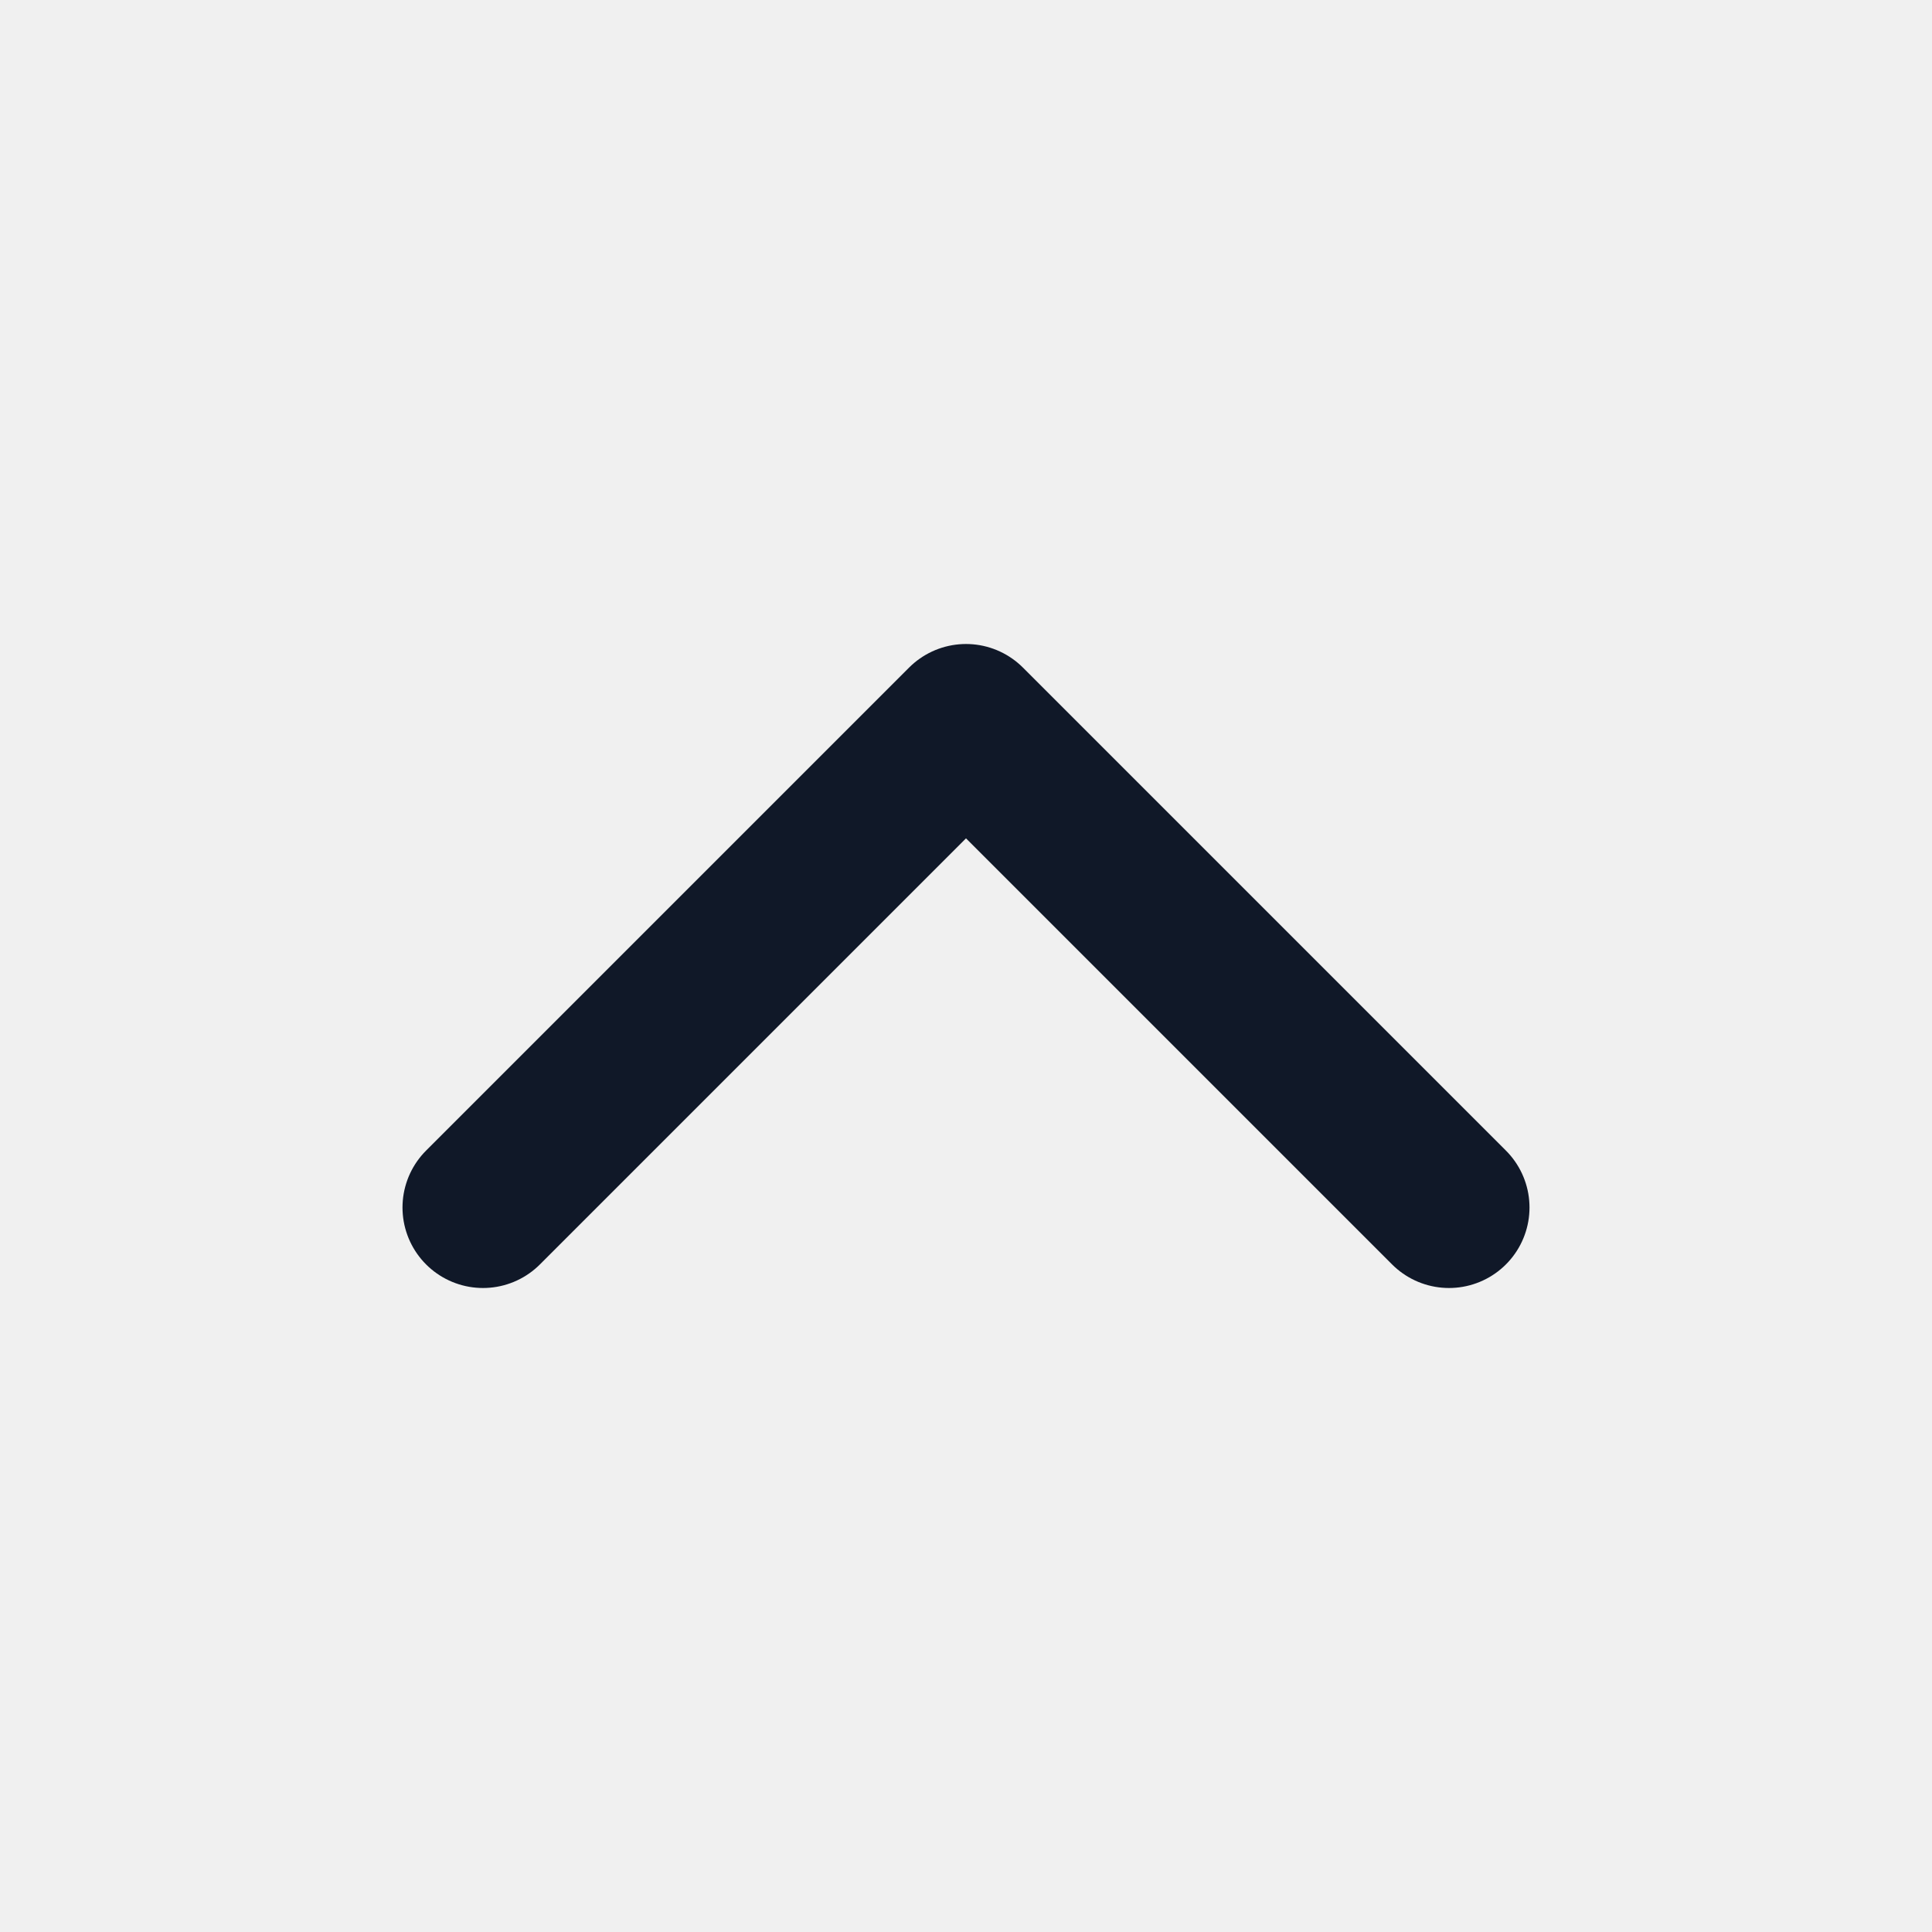
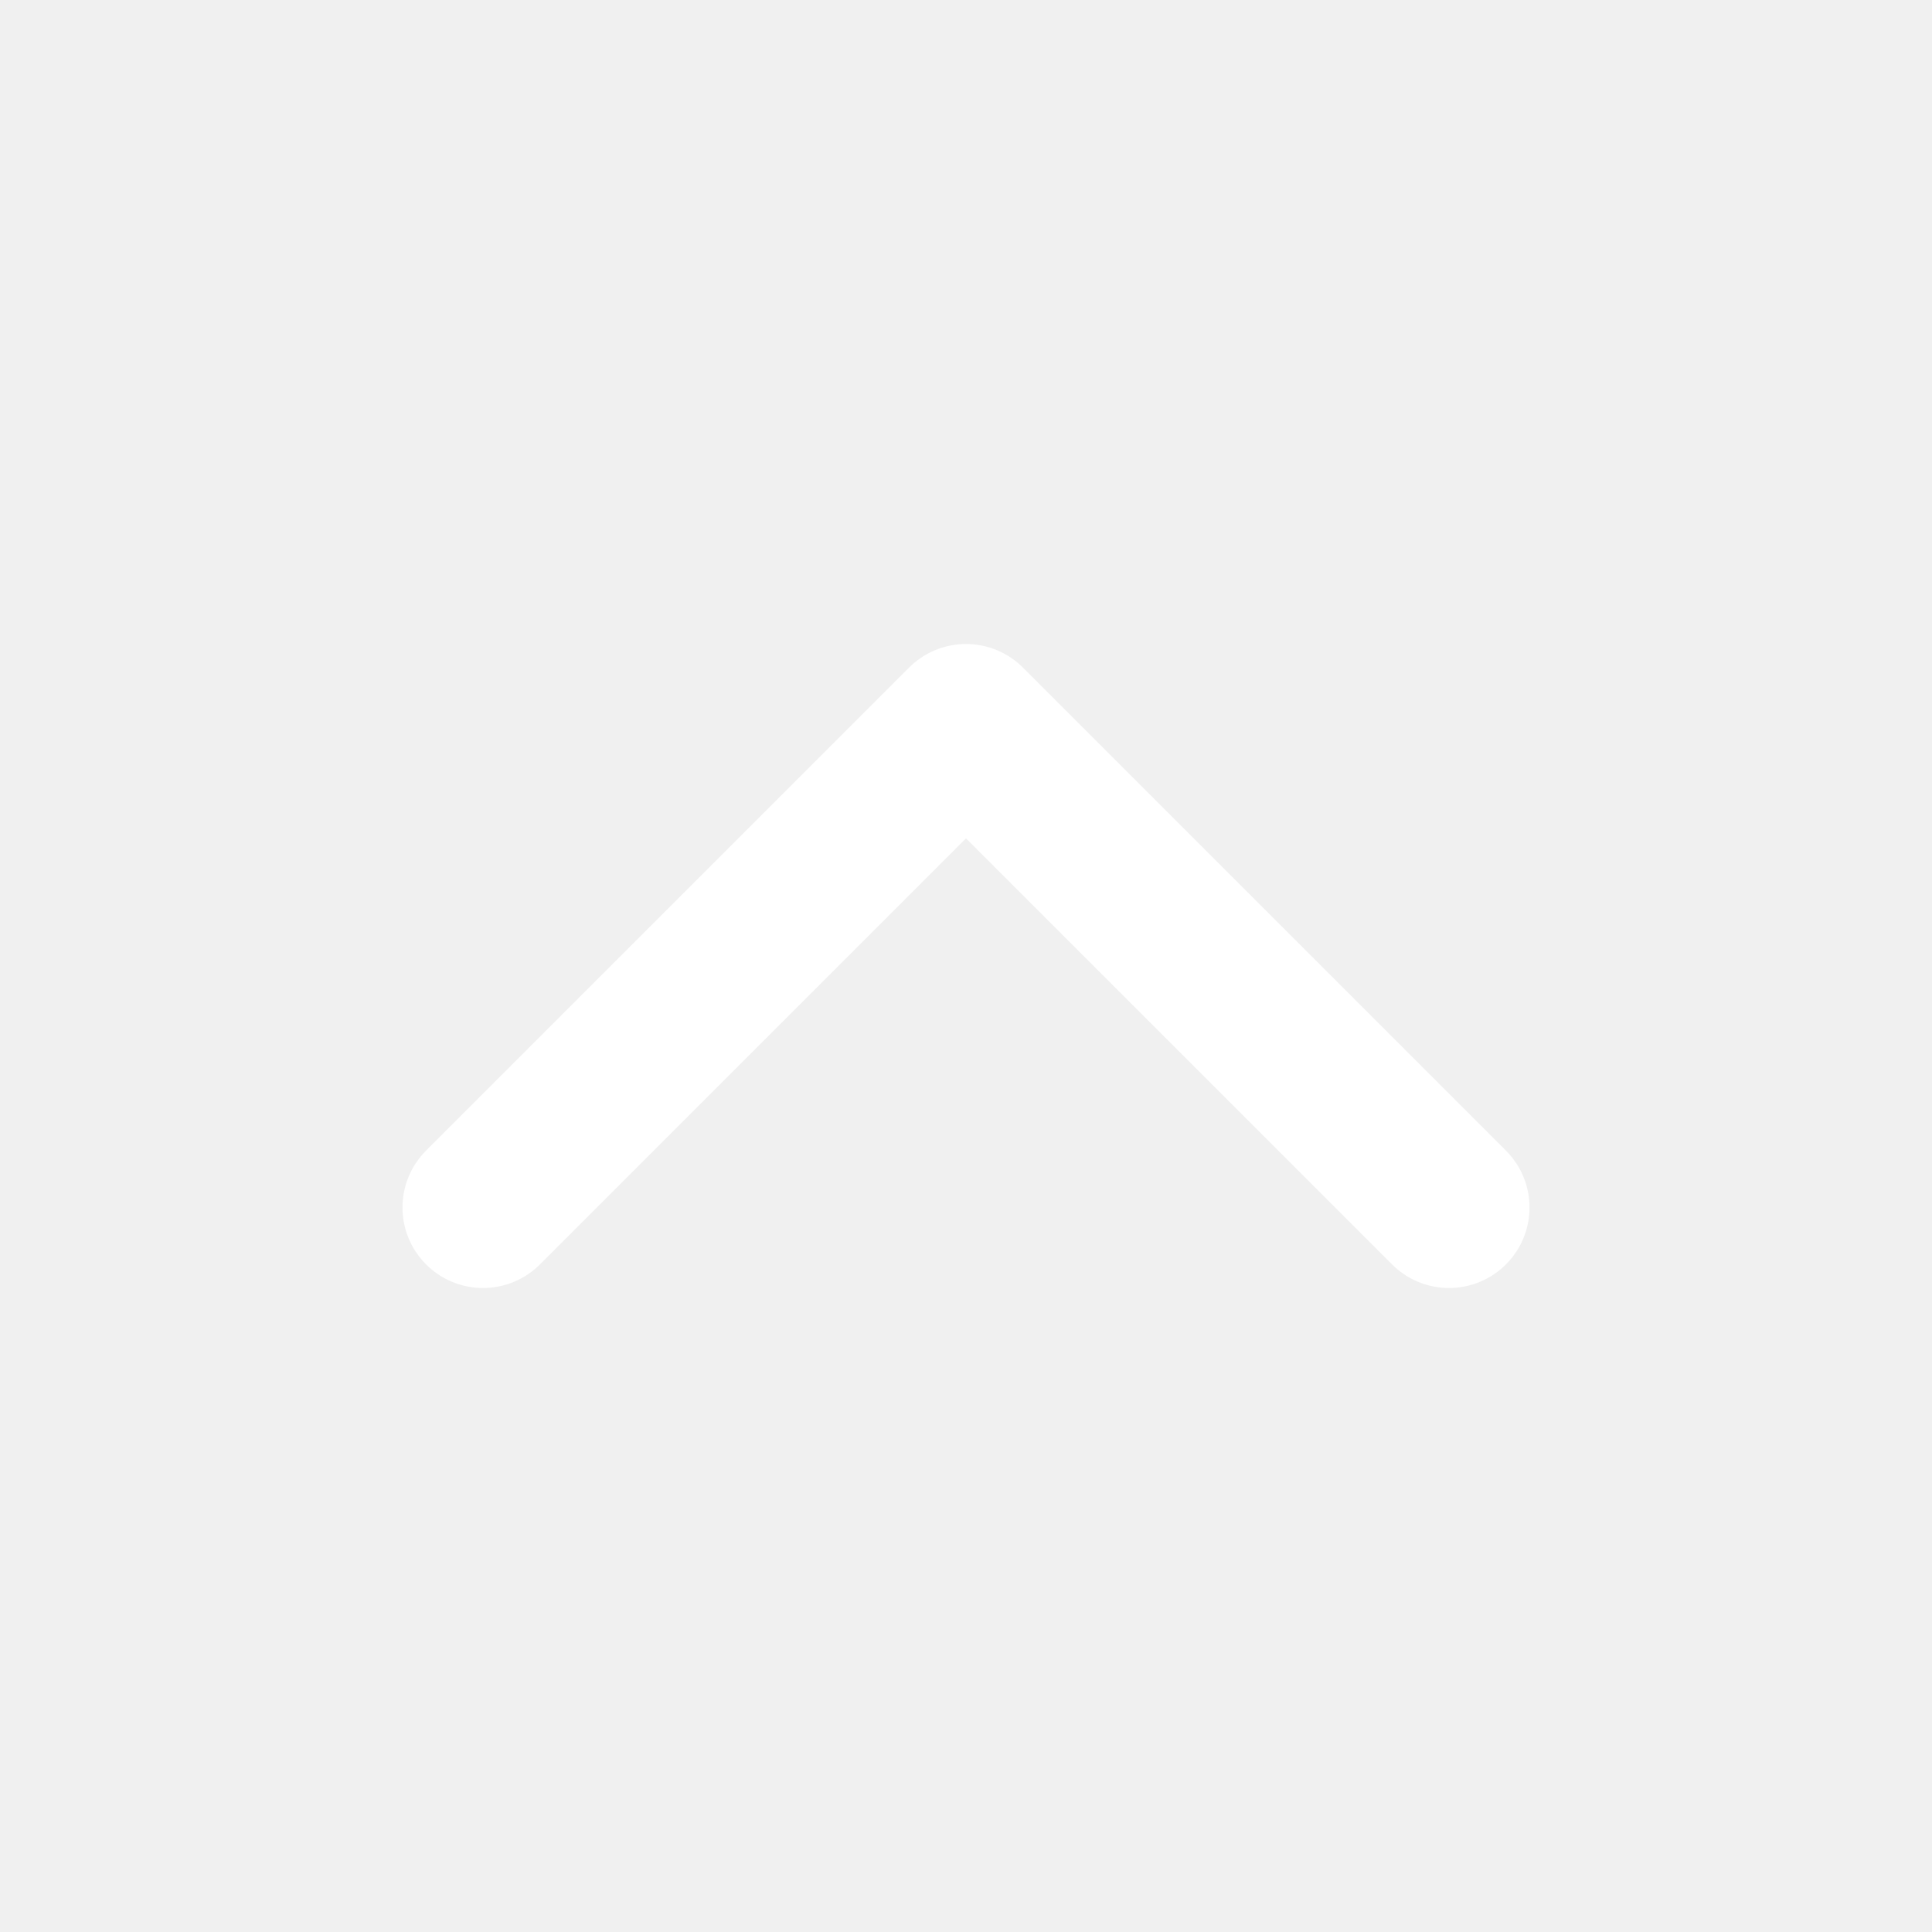
<svg xmlns="http://www.w3.org/2000/svg" width="24" height="24" viewBox="0 0 24 24" fill="none">
-   <path d="M18 15L12 9L6 15" stroke="#101828" stroke-width="2" stroke-linecap="round" stroke-linejoin="round" />
+   <path d="M18 15L12 9L6 15" stroke="white" stroke-width="2" stroke-linecap="round" stroke-linejoin="round" />
</svg>
